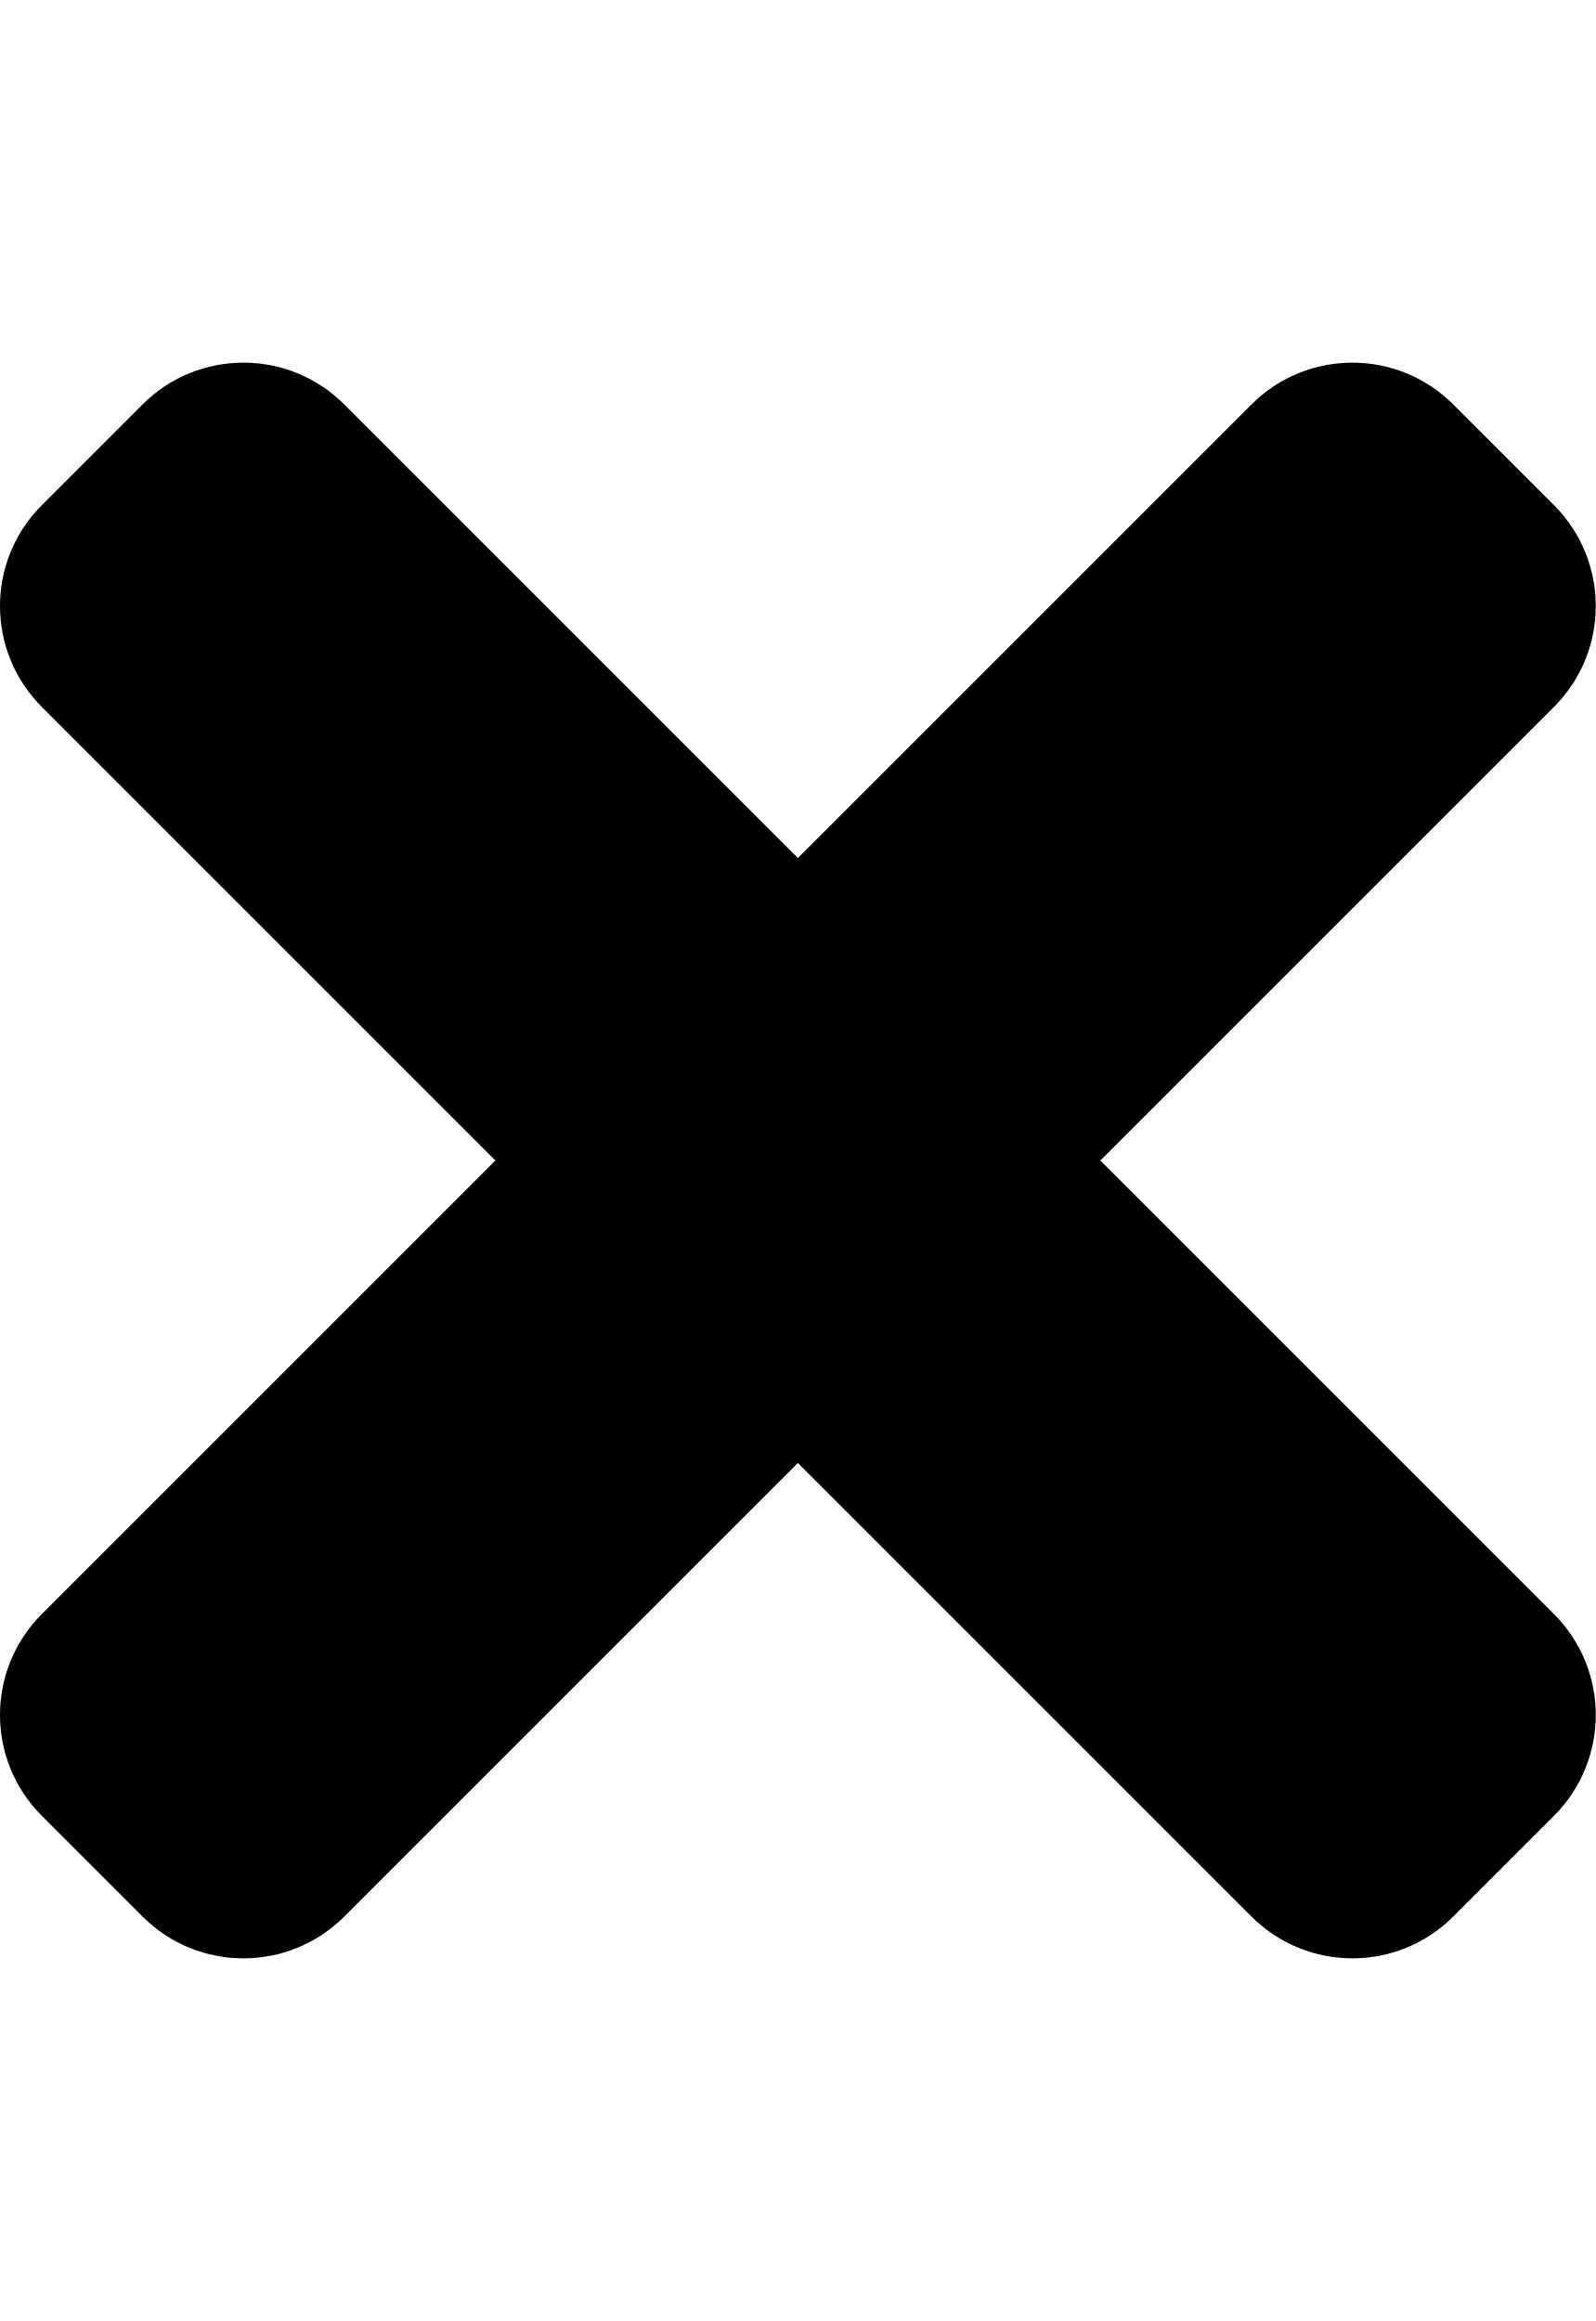
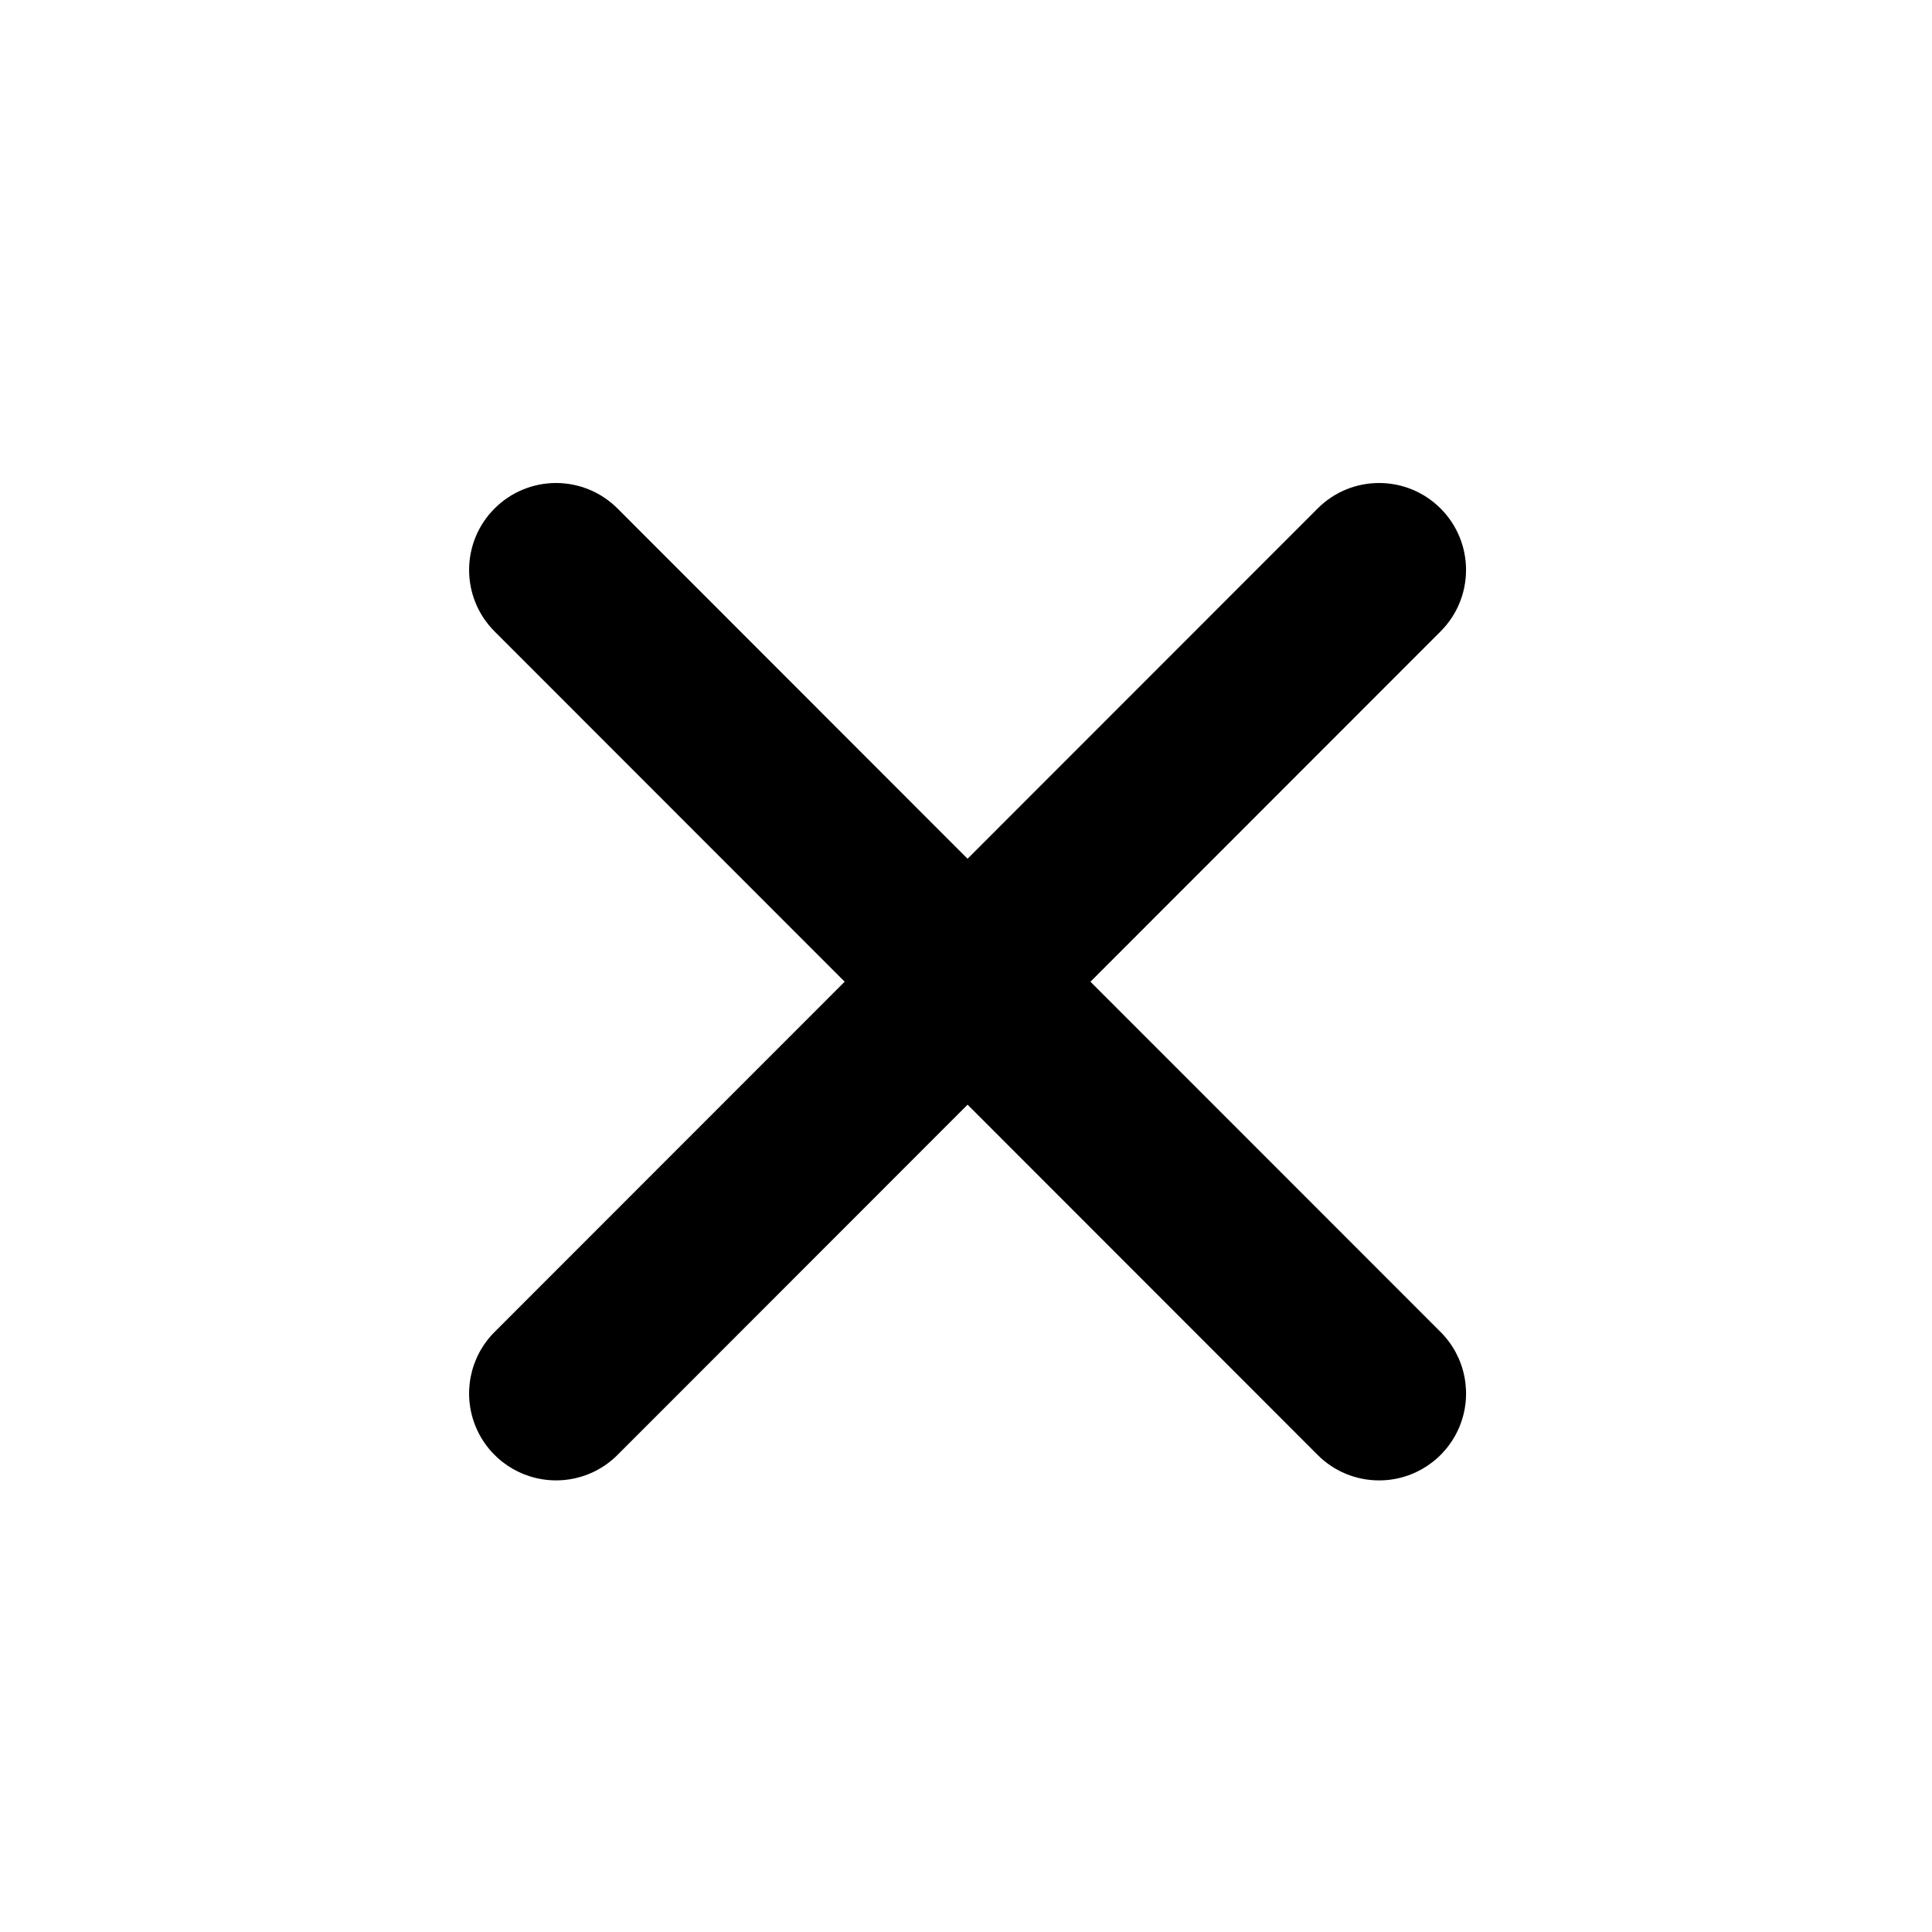
- <svg xmlns="http://www.w3.org/2000/svg" aria-hidden="true" data-prefix="fas" data-icon="times" class="svg-inline--fa fa-times fa-w-11" viewBox="0 0 352 512">
-   <path fill="currentColor" d="M242.72 256l100.07-100.07c12.28-12.28 12.28-32.19 0-44.48l-22.24-22.24c-12.28-12.28-32.19-12.28-44.48 0L176 189.28 75.93 89.21c-12.28-12.28-32.19-12.28-44.48 0L9.21 111.45c-12.28 12.28-12.28 32.19 0 44.48L109.28 256 9.21 356.07c-12.28 12.28-12.28 32.19 0 44.48l22.24 22.24c12.28 12.28 32.2 12.28 44.48 0L176 322.72l100.07 100.07c12.28 12.28 32.2 12.28 44.48 0l22.24-22.24c12.28-12.28 12.28-32.19 0-44.48L242.72 256z" />
+ <svg xmlns="http://www.w3.org/2000/svg" height="100" width="100" viewBox="0 0 100 100">
+   <path d="M74.563 26.318a4.498 4.498 0 00-6.363.002L50.081 44.448 31.963 26.32a4.497 4.497 0 00-6.363-.002 4.499 4.499 0 00-.002 6.363L43.72 50.813 25.598 68.944a4.499 4.499 0 003.183 7.68 4.482 4.482 0 003.183-1.319l18.118-18.128L68.2 75.306a4.482 4.482 0 003.183 1.319 4.499 4.499 0 003.183-7.68L56.442 50.813l18.123-18.132a4.499 4.499 0 00-.002-6.363z" />
</svg>
